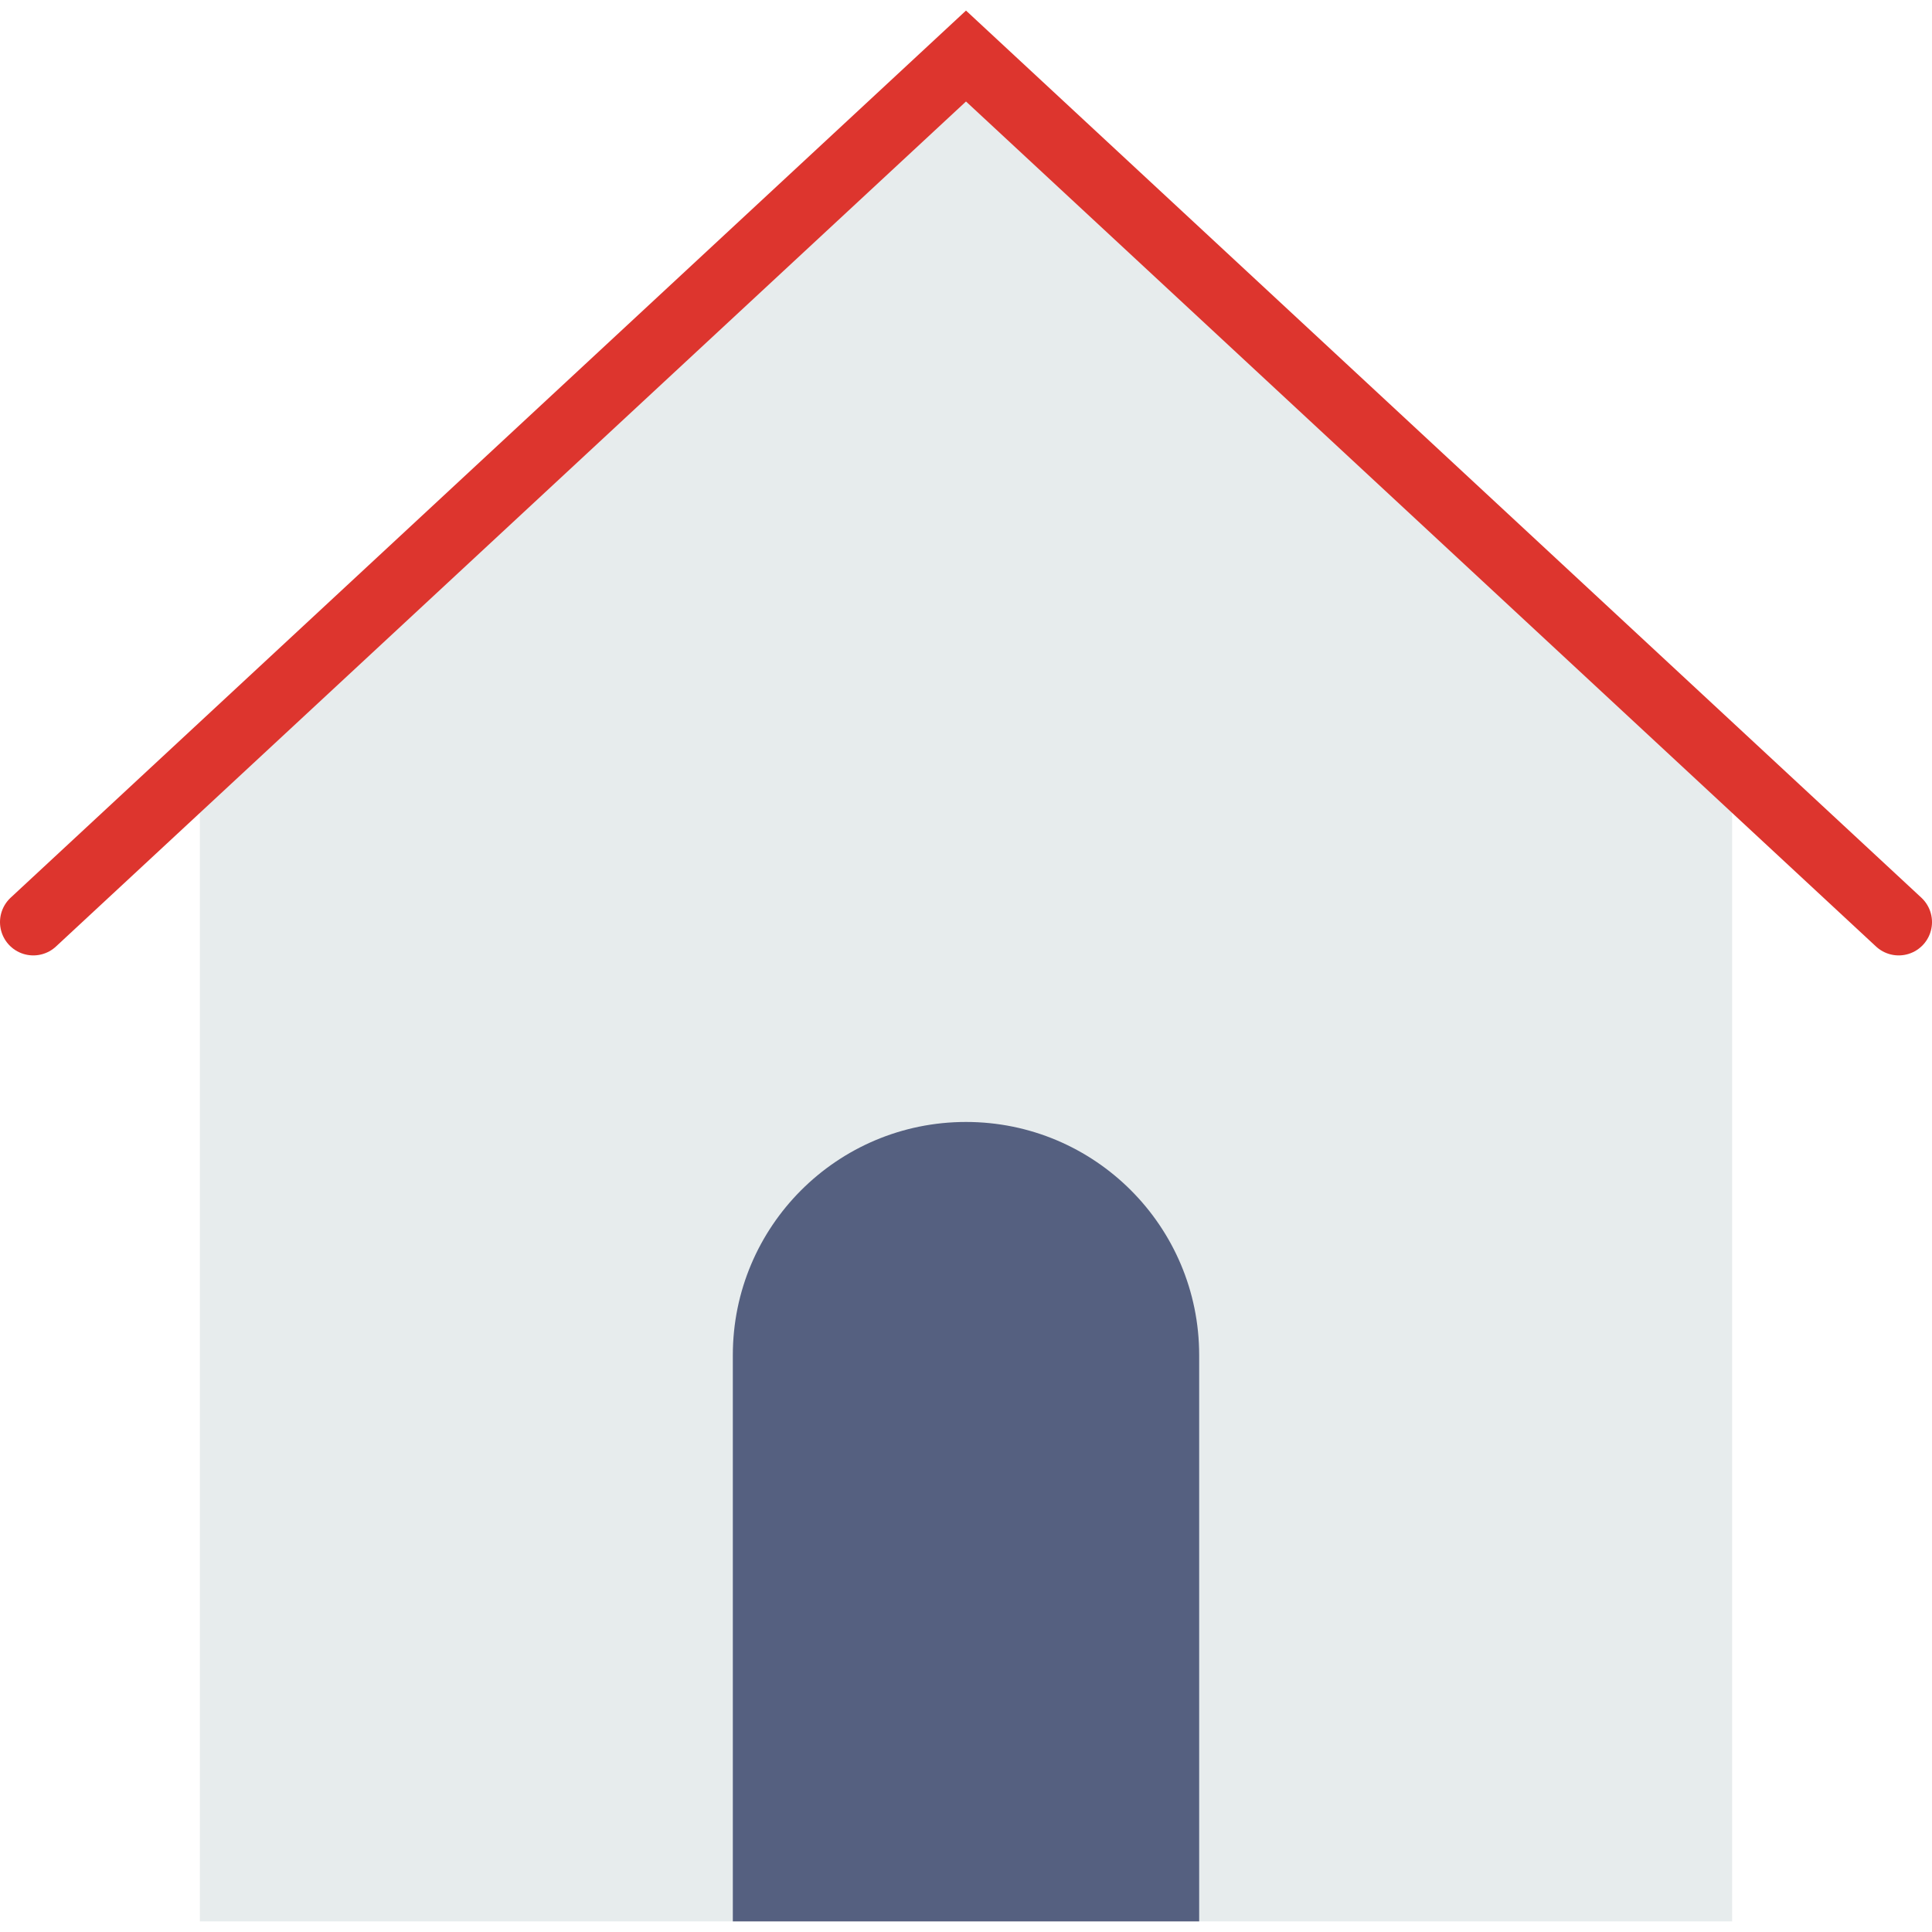
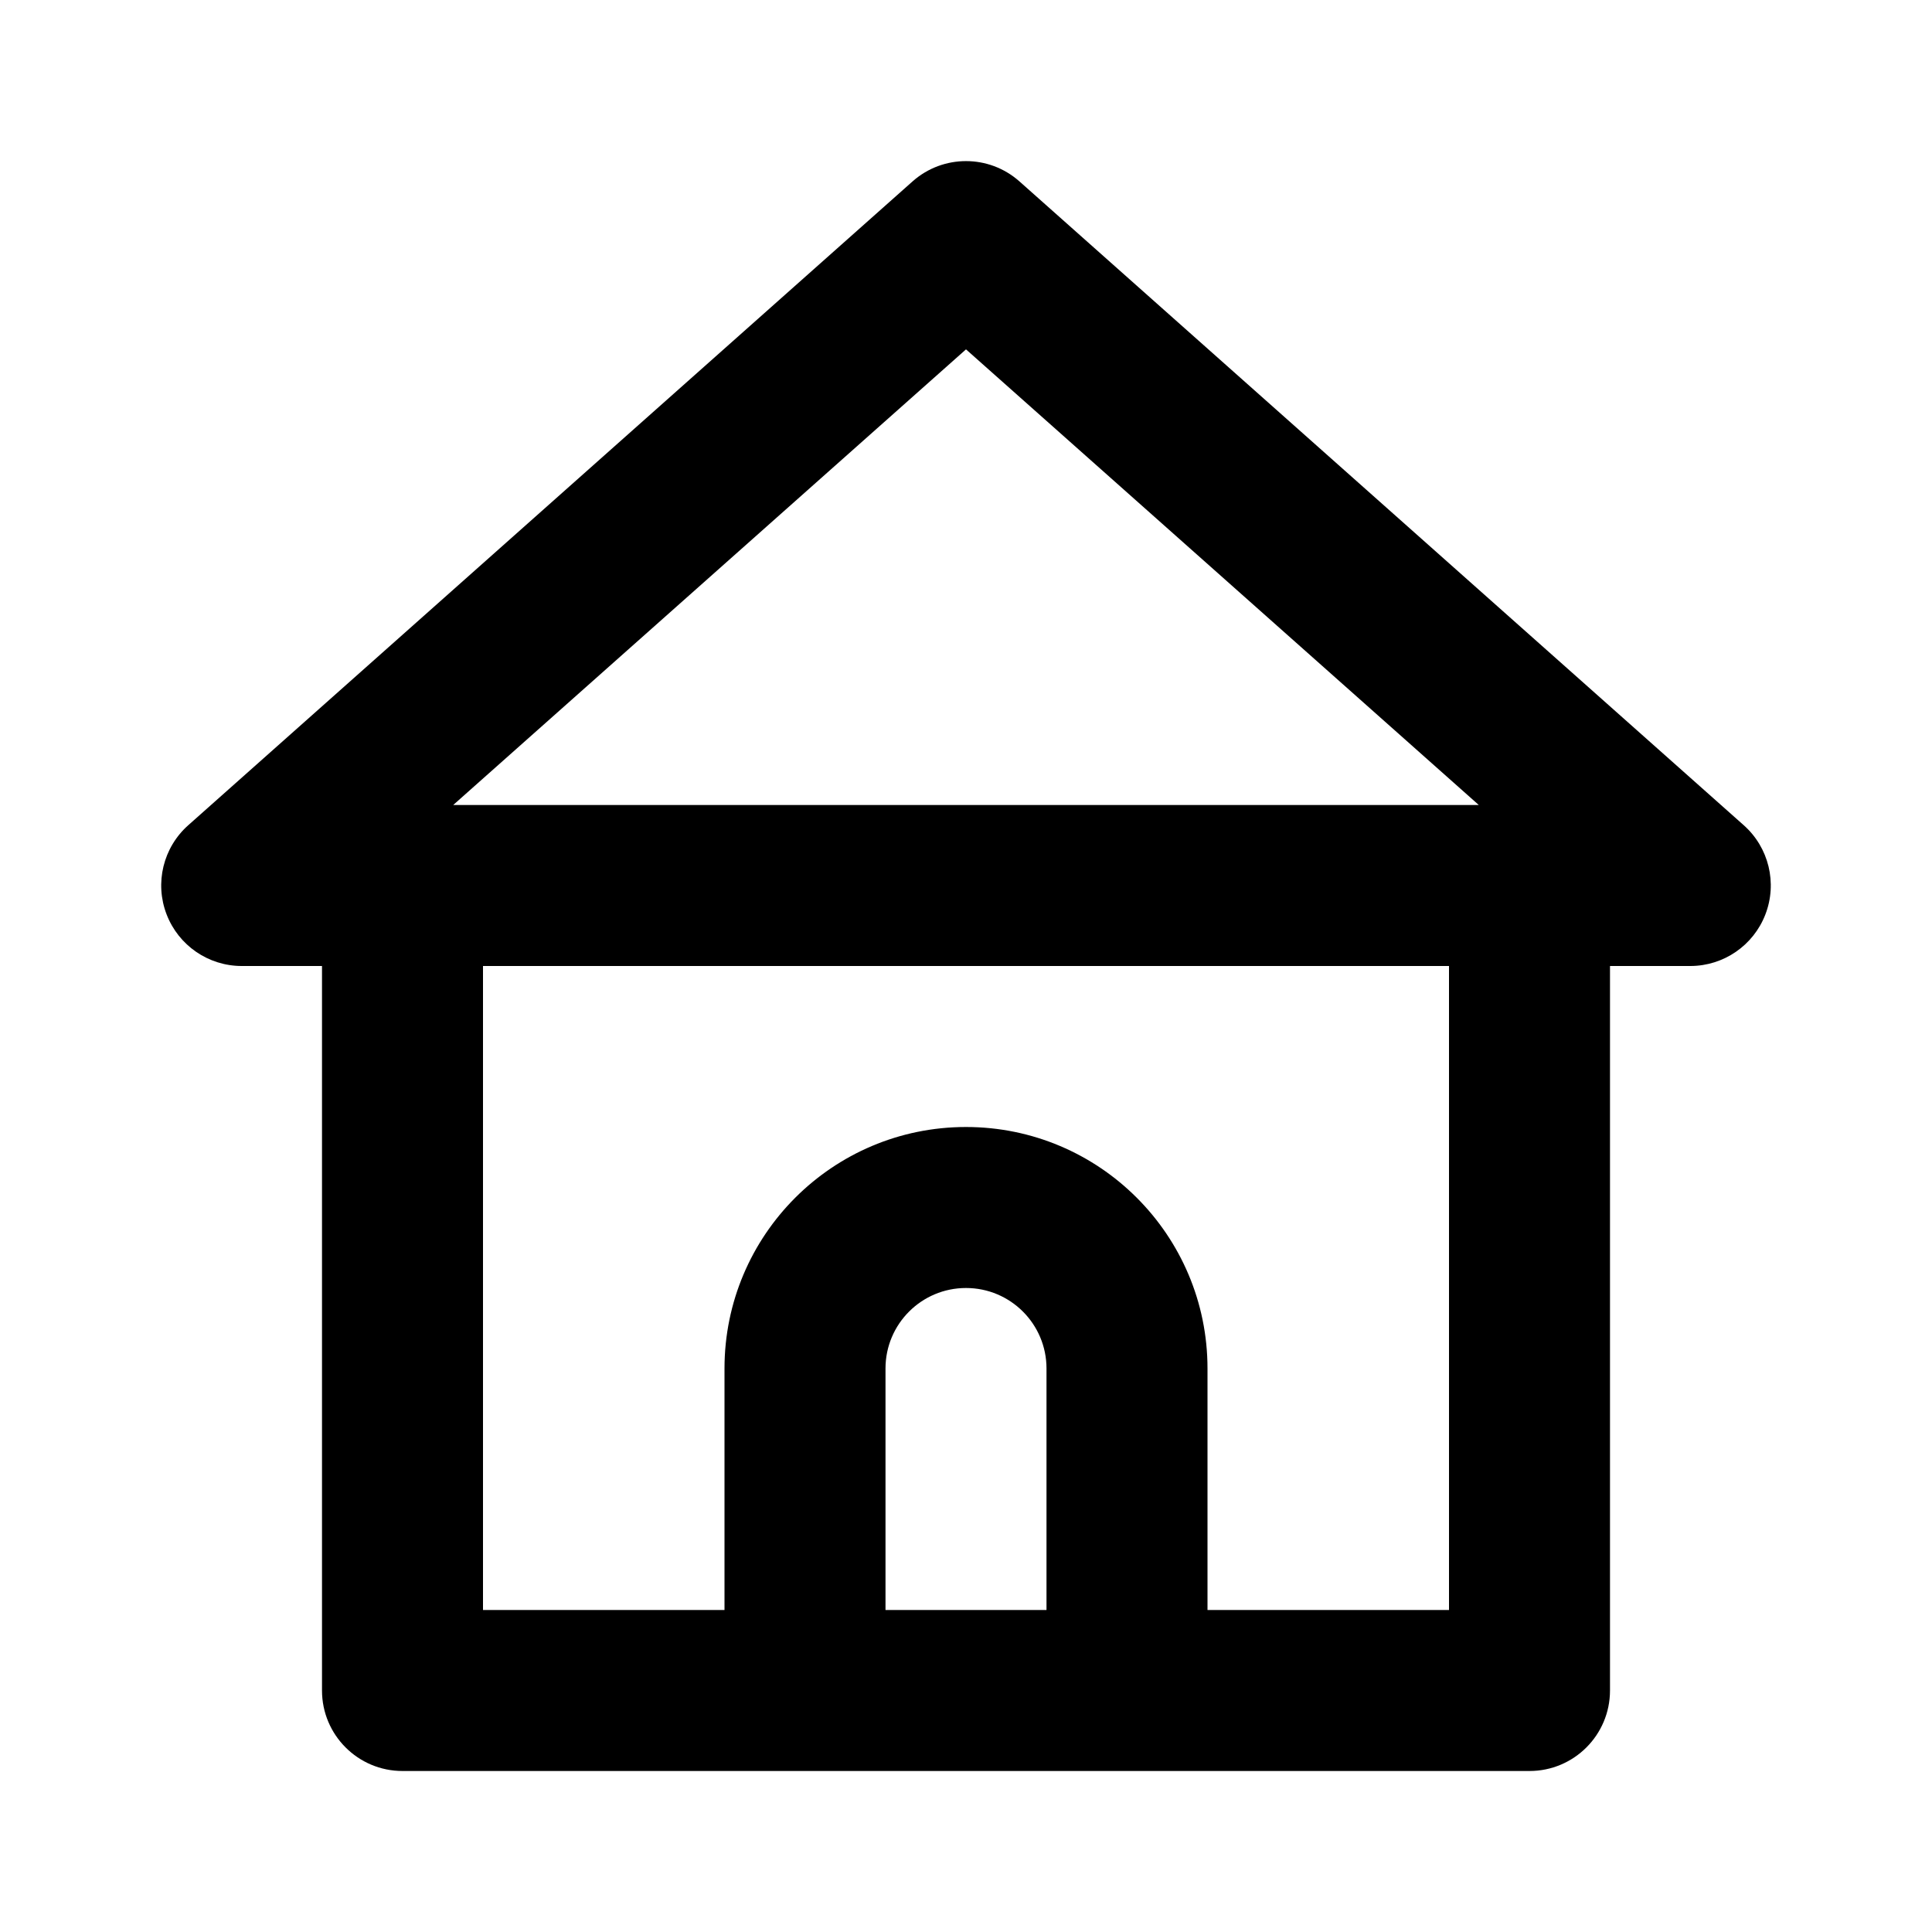
- <svg xmlns="http://www.w3.org/2000/svg" version="1.1" id="Capa_1" x="0px" y="0px" viewBox="0 0 58 58" style="enable-background:new 0 0 58 58;" xml:space="preserve">
-   <polygon style="fill:#E7ECED;" points="29,1.682 6,23.039 6,27.682 6,57.682 52,57.682 52,27.682 52,23.039 " />
-   <path style="fill:#556080;" d="M36,57.682H22v-17c0-3.866,3.134-7,7-7h0c3.866,0,7,3.134,7,7V57.682z" />
-   <polyline style="fill:none;stroke:#DD352E;stroke-width:2;stroke-linecap:round;stroke-miterlimit:10;" points="1,27.682 29,1.682   57,27.682 " />
-   <g>
- </g>
-   <g>
- </g>
-   <g>
- </g>
-   <g>
- </g>
-   <g>
- </g>
-   <g>
- </g>
-   <g>
- </g>
-   <g>
- </g>
-   <g>
- </g>
-   <g>
- </g>
-   <g>
- </g>
-   <g>
- </g>
-   <g>
- </g>
-   <g>
- </g>
-   <g>
- </g>
+ <svg xmlns="http://www.w3.org/2000/svg" viewBox="0 0 24 24" id="house">
+   <path d="M21.66,10.25l-9-8a1,1,0,0,0-1.32,0l-9,8a1,1,0,0,0-.27,1.11A1,1,0,0,0,3,12H4v9a1,1,0,0,0,1,1H19a1,1,0,0,0,1-1V12h1a1,1,0,0,0,.93-.64A1,1,0,0,0,21.66,10.25ZM13,20H11V17a1,1,0,0,1,2,0Zm5,0H15V17a3,3,0,0,0-6,0v3H6V12H18ZM5.63,10,12,4.34,18.37,10Z" />
</svg>
